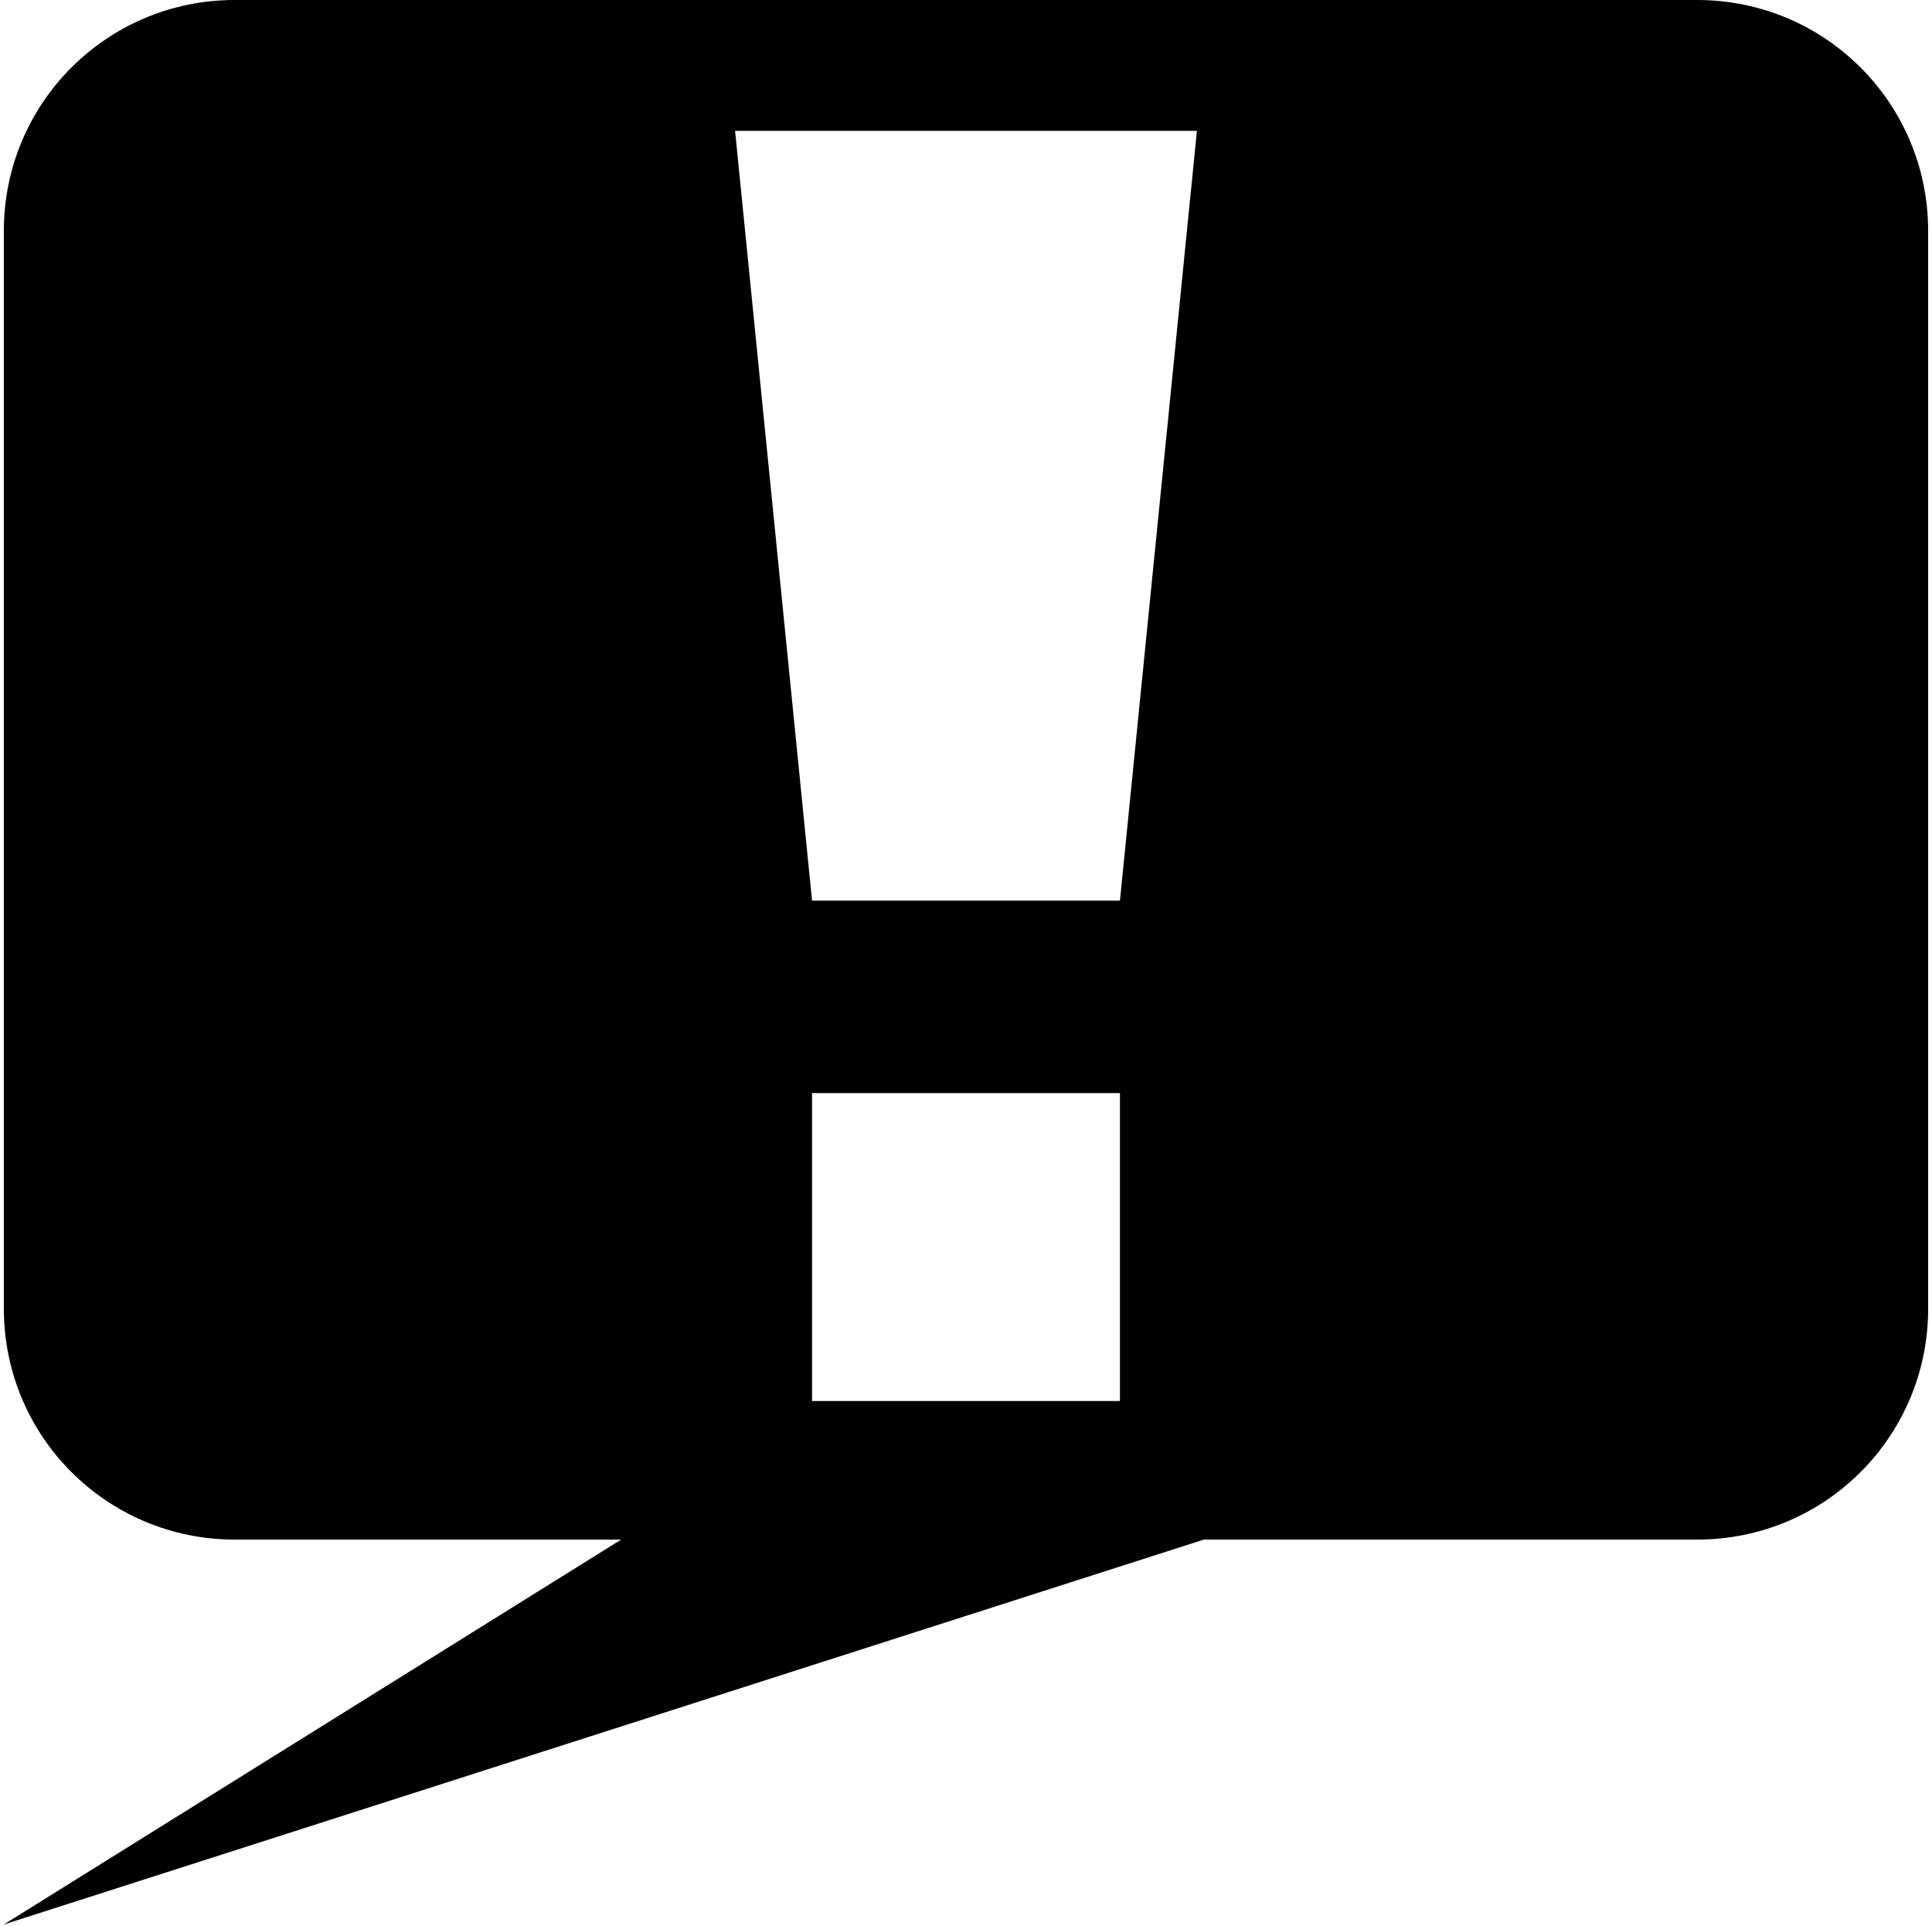
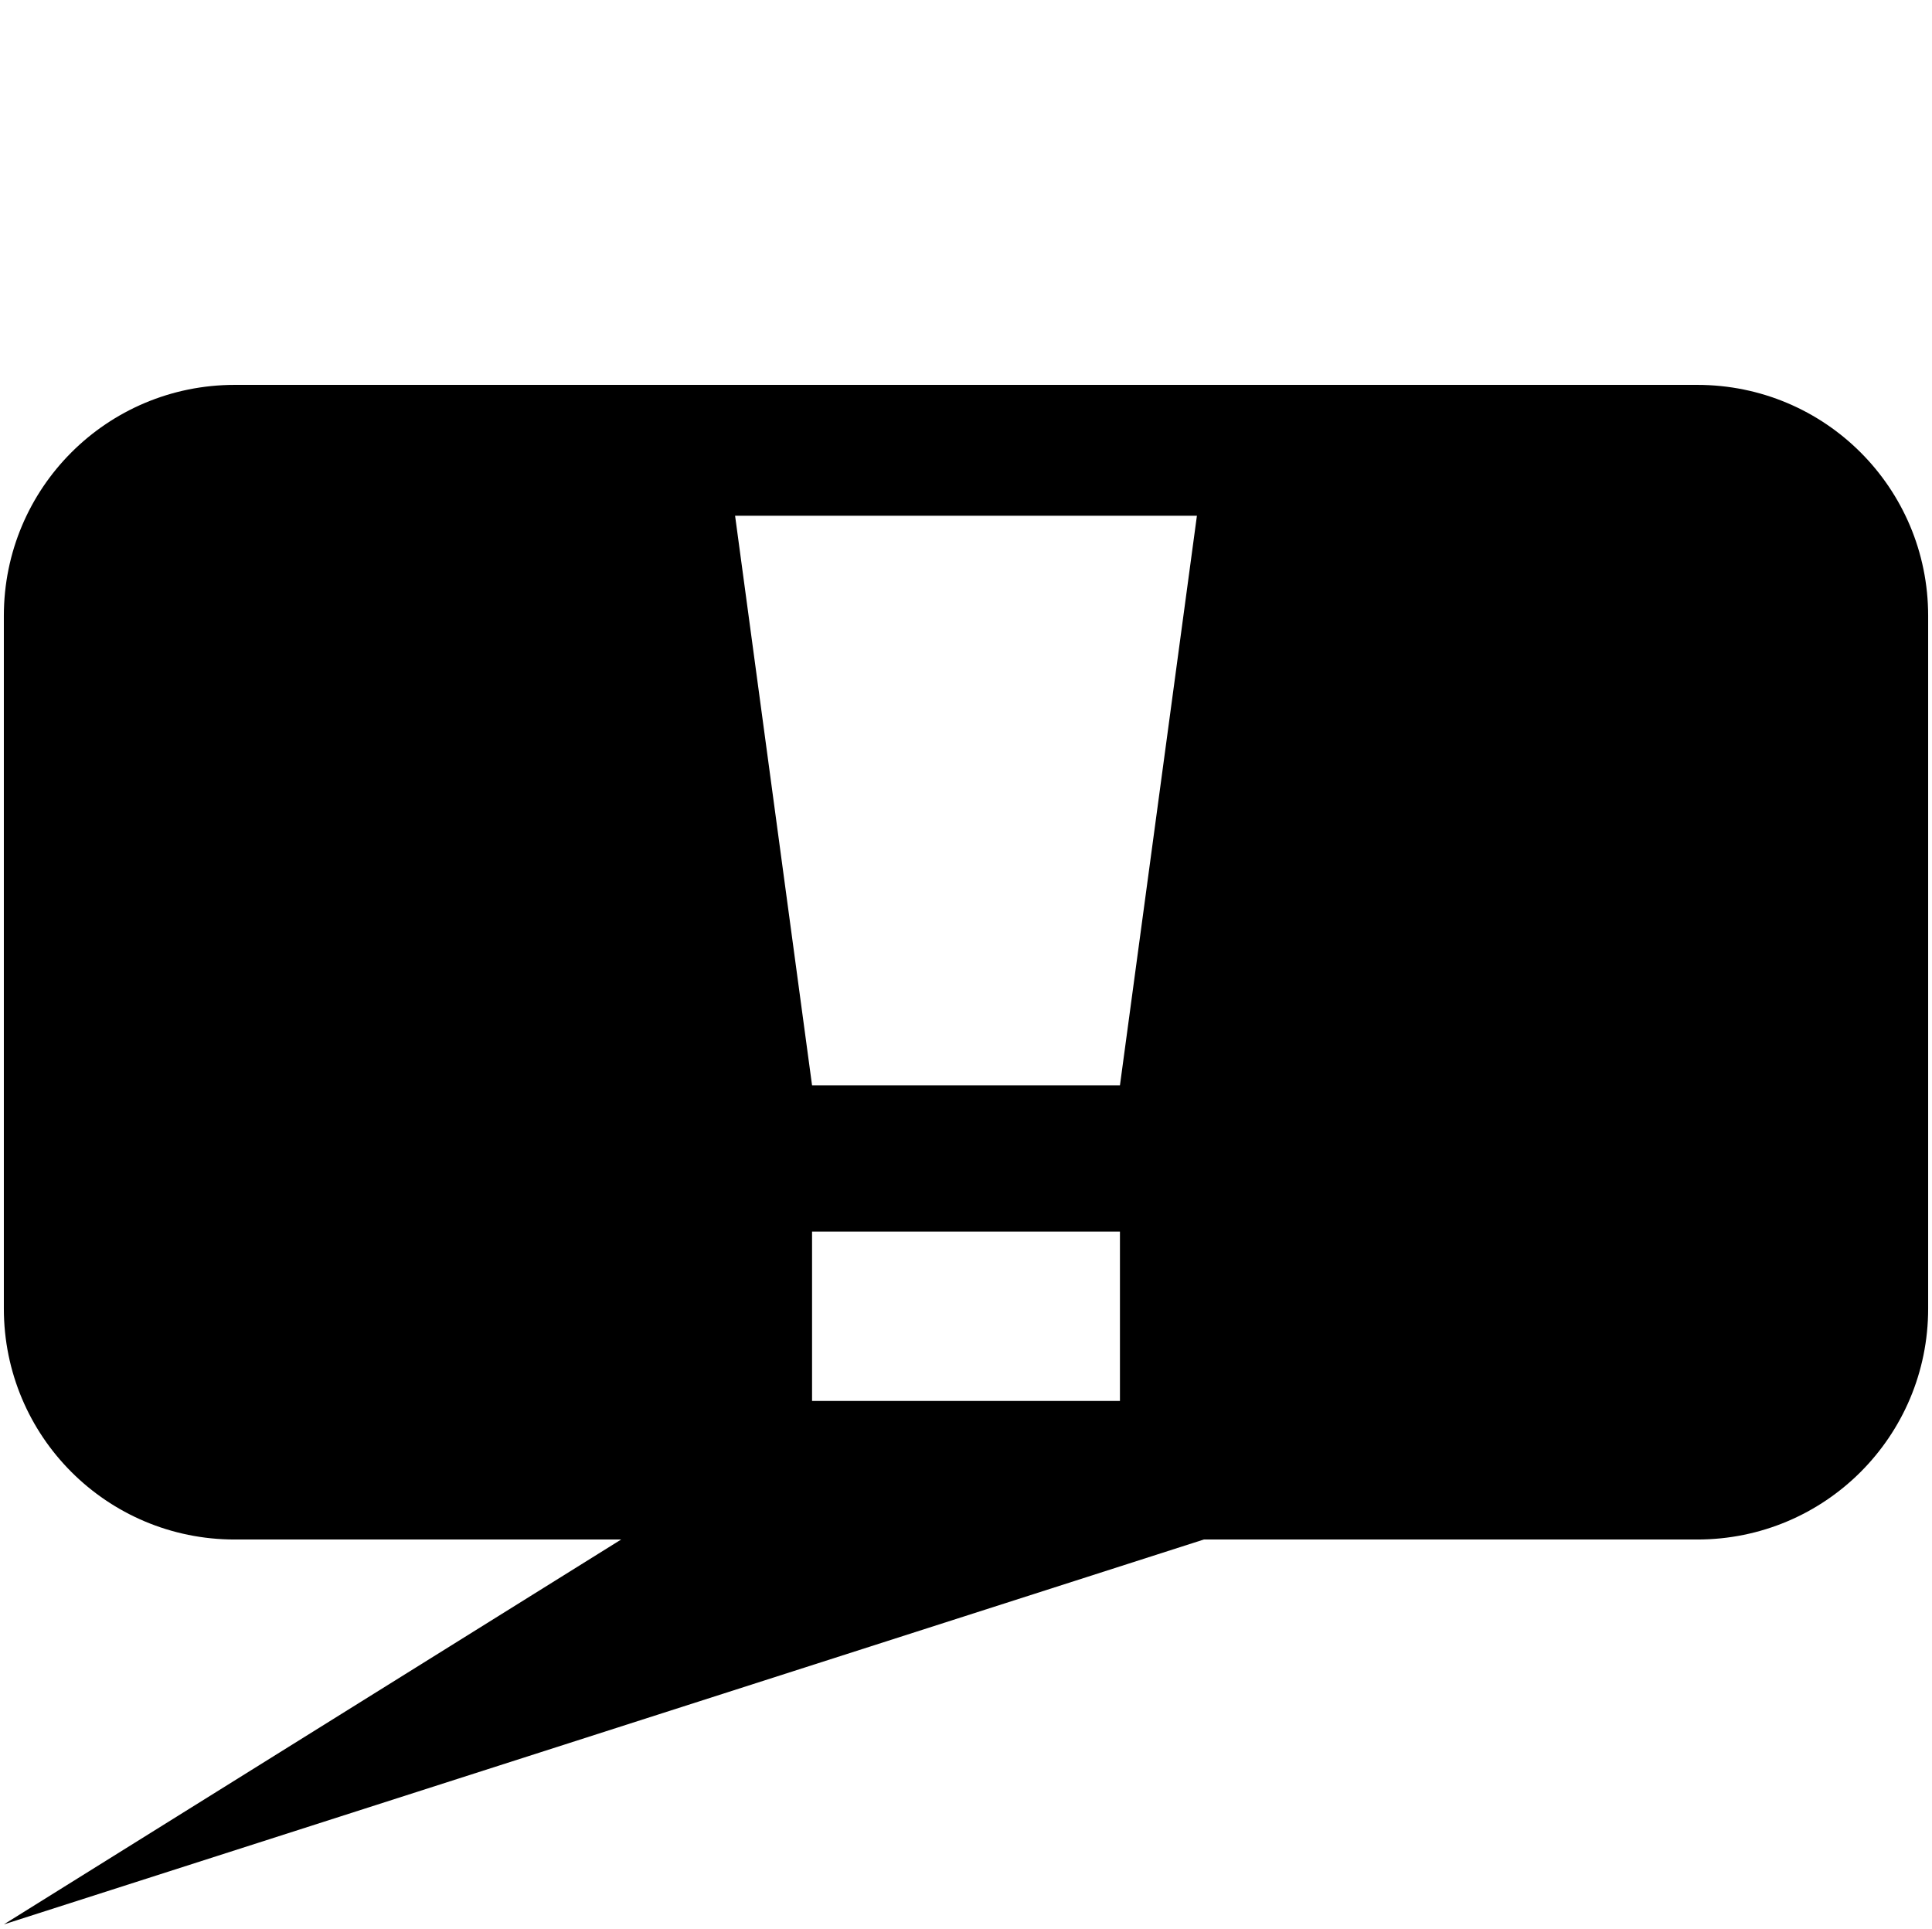
- <svg xmlns="http://www.w3.org/2000/svg" fill="currentColor" viewBox="0 0 251 250.1">
-   <path d="M220.5 0h-190C13.9 0 .5 13.4.5 30v140c0 16.6 13.4 30 30 30h50.2L.5 250l155.9-50h64.1c16.6 0 30-13.4 30-30V30c0-16.6-13.4-30-30-30Zm-75 182h-40v-40h40v40Zm0-65h-40l-10-100h60l-10 100Z" class="cls-1" />
+ <svg xmlns="http://www.w3.org/2000/svg" fill="currentColor" viewBox="0 0 251 250.5">
+   <path d="M220.5 50h-190C13.9 50 .5 63.4.5 80v90c0 16.6 13.4 30 30 30h50.2L.5 250l155.9-50h64.1c16.6 0 30-13.4 30-30V80c0-16.6-13.4-30-30-30Zm-75 132h-40v-22h40v22Zm0-41h-40l-10-74h60l-10 74Z" class="cls-1" />
</svg>
